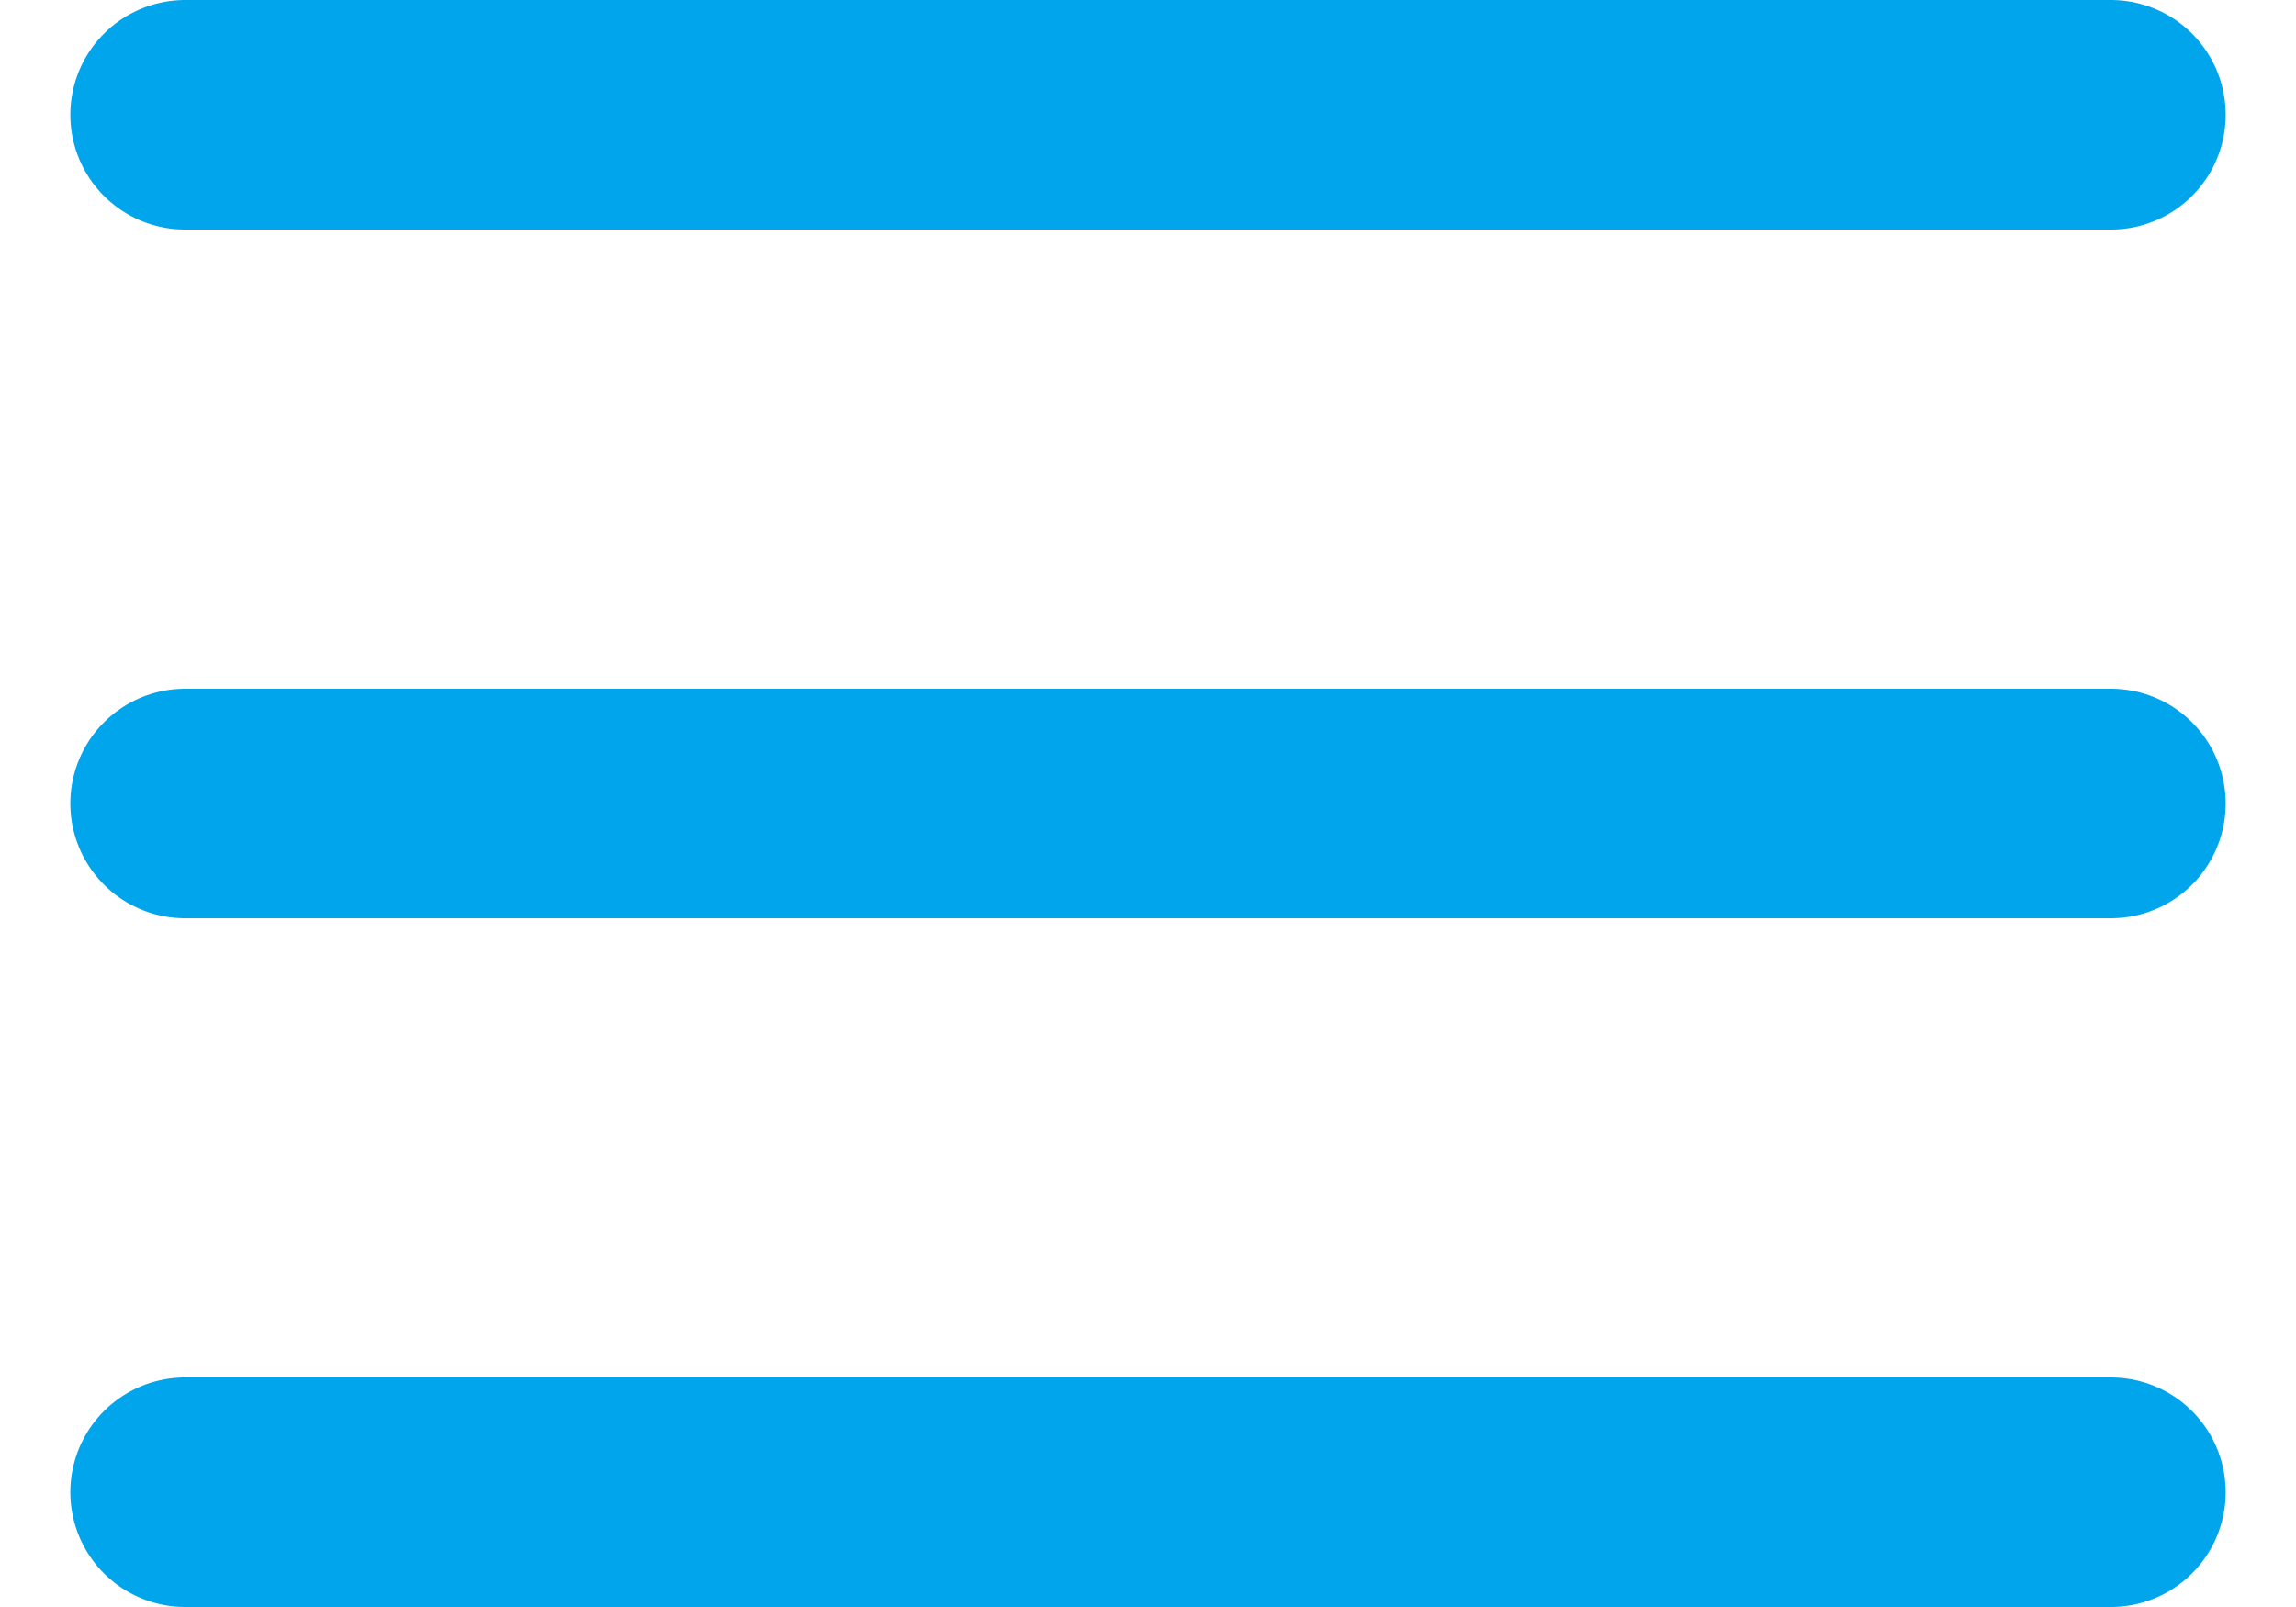
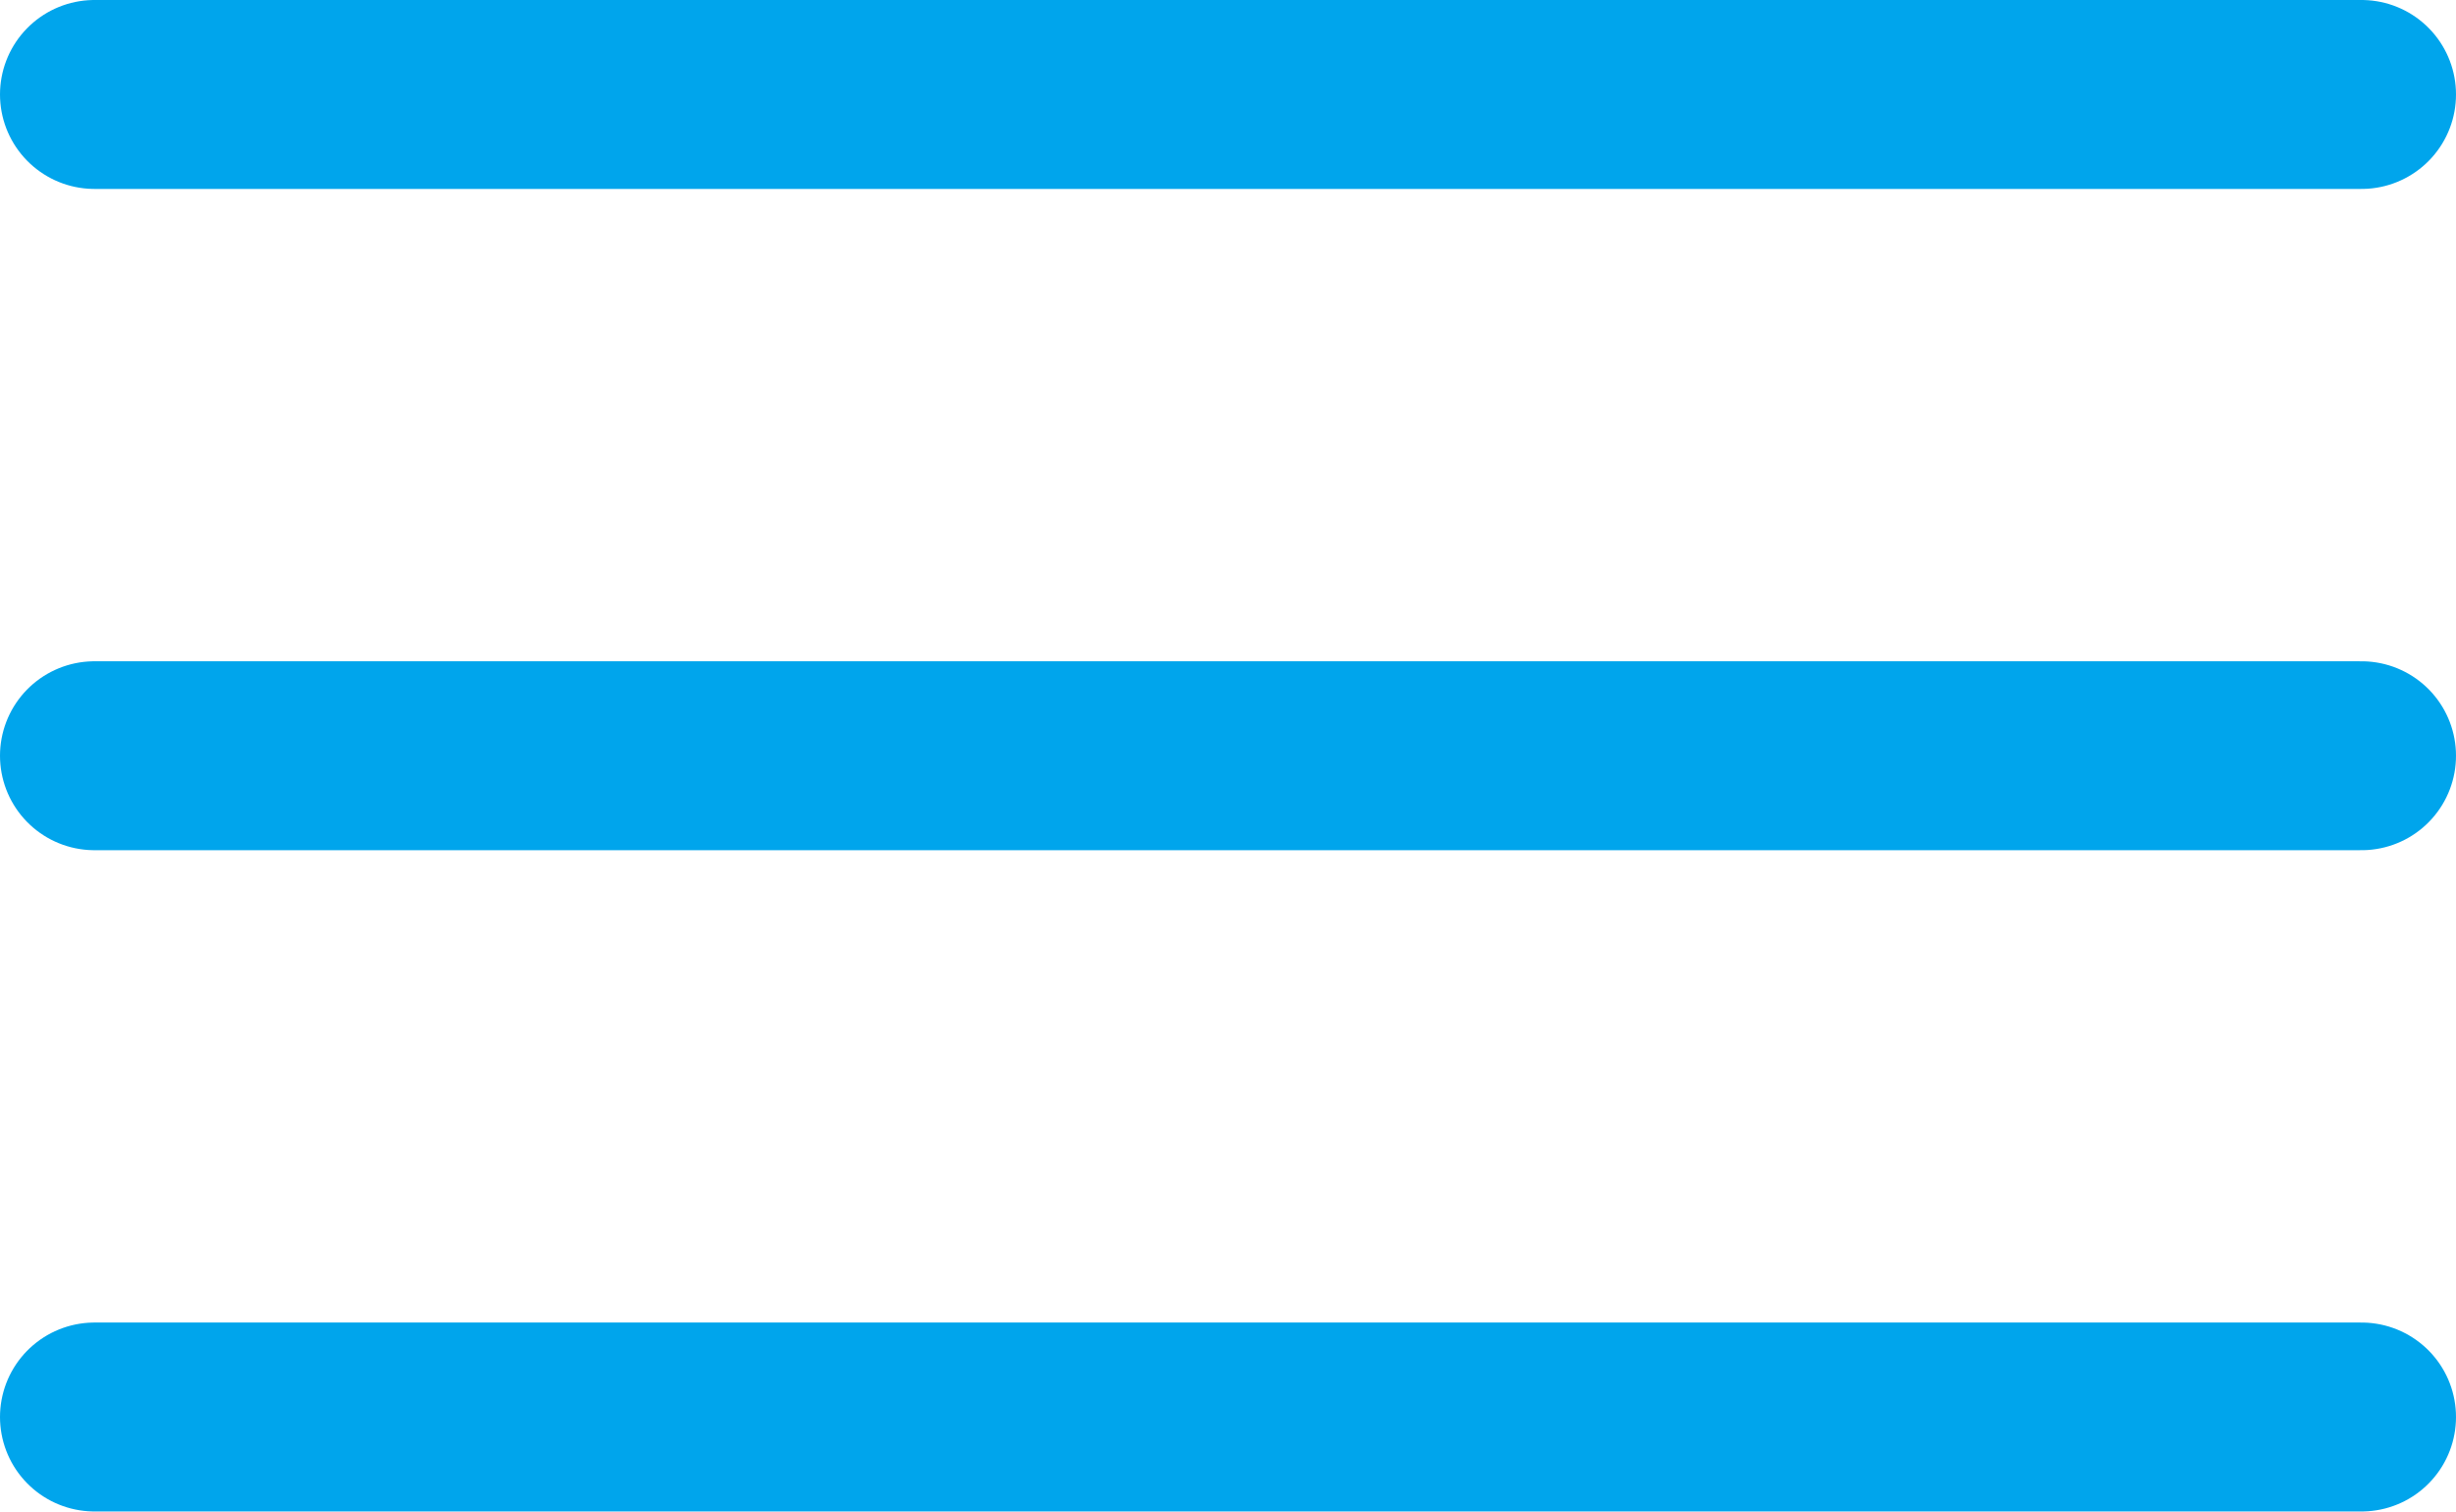
- <svg xmlns="http://www.w3.org/2000/svg" width="30px" height="21px" viewBox="0 0 30 21" version="1.1">
+ <svg xmlns="http://www.w3.org/2000/svg" width="26px" height="16px" viewBox="0 0 26 16" version="1.1">
  <g id="Page-1" stroke="none" stroke-width="1" fill="none" fill-rule="evenodd" stroke-linecap="round">
-     <g id="LiquidShapeD-Copy-35" transform="translate(-579, -20)" stroke="#00A5EC" stroke-width="3">
-       <g id="IconMenu" transform="translate(581, 21)">
-         <line x1="0.419" y1="9.5" x2="25.581" y2="9.5" id="Line" />
-         <line x1="0.419" y1="0.5" x2="25.581" y2="0.5" id="Line" />
-         <line x1="0.419" y1="18.5" x2="25.581" y2="18.5" id="Line" />
+     <g id="LiquidShapeD-Copy-35" transform="translate(-581, -22)" stroke="#00A5EC" stroke-width="2">
+       <g id="IconMenu" transform="translate(582, 22)">
+         <line x1="0" y1="8" x2="24" y2="8" id="Line" />
+         <line x1="2.84217094e-13" y1="1" x2="24" y2="1" id="Line" />
+         <line x1="0" y1="15" x2="24" y2="15" id="Line" />
      </g>
    </g>
  </g>
</svg>
